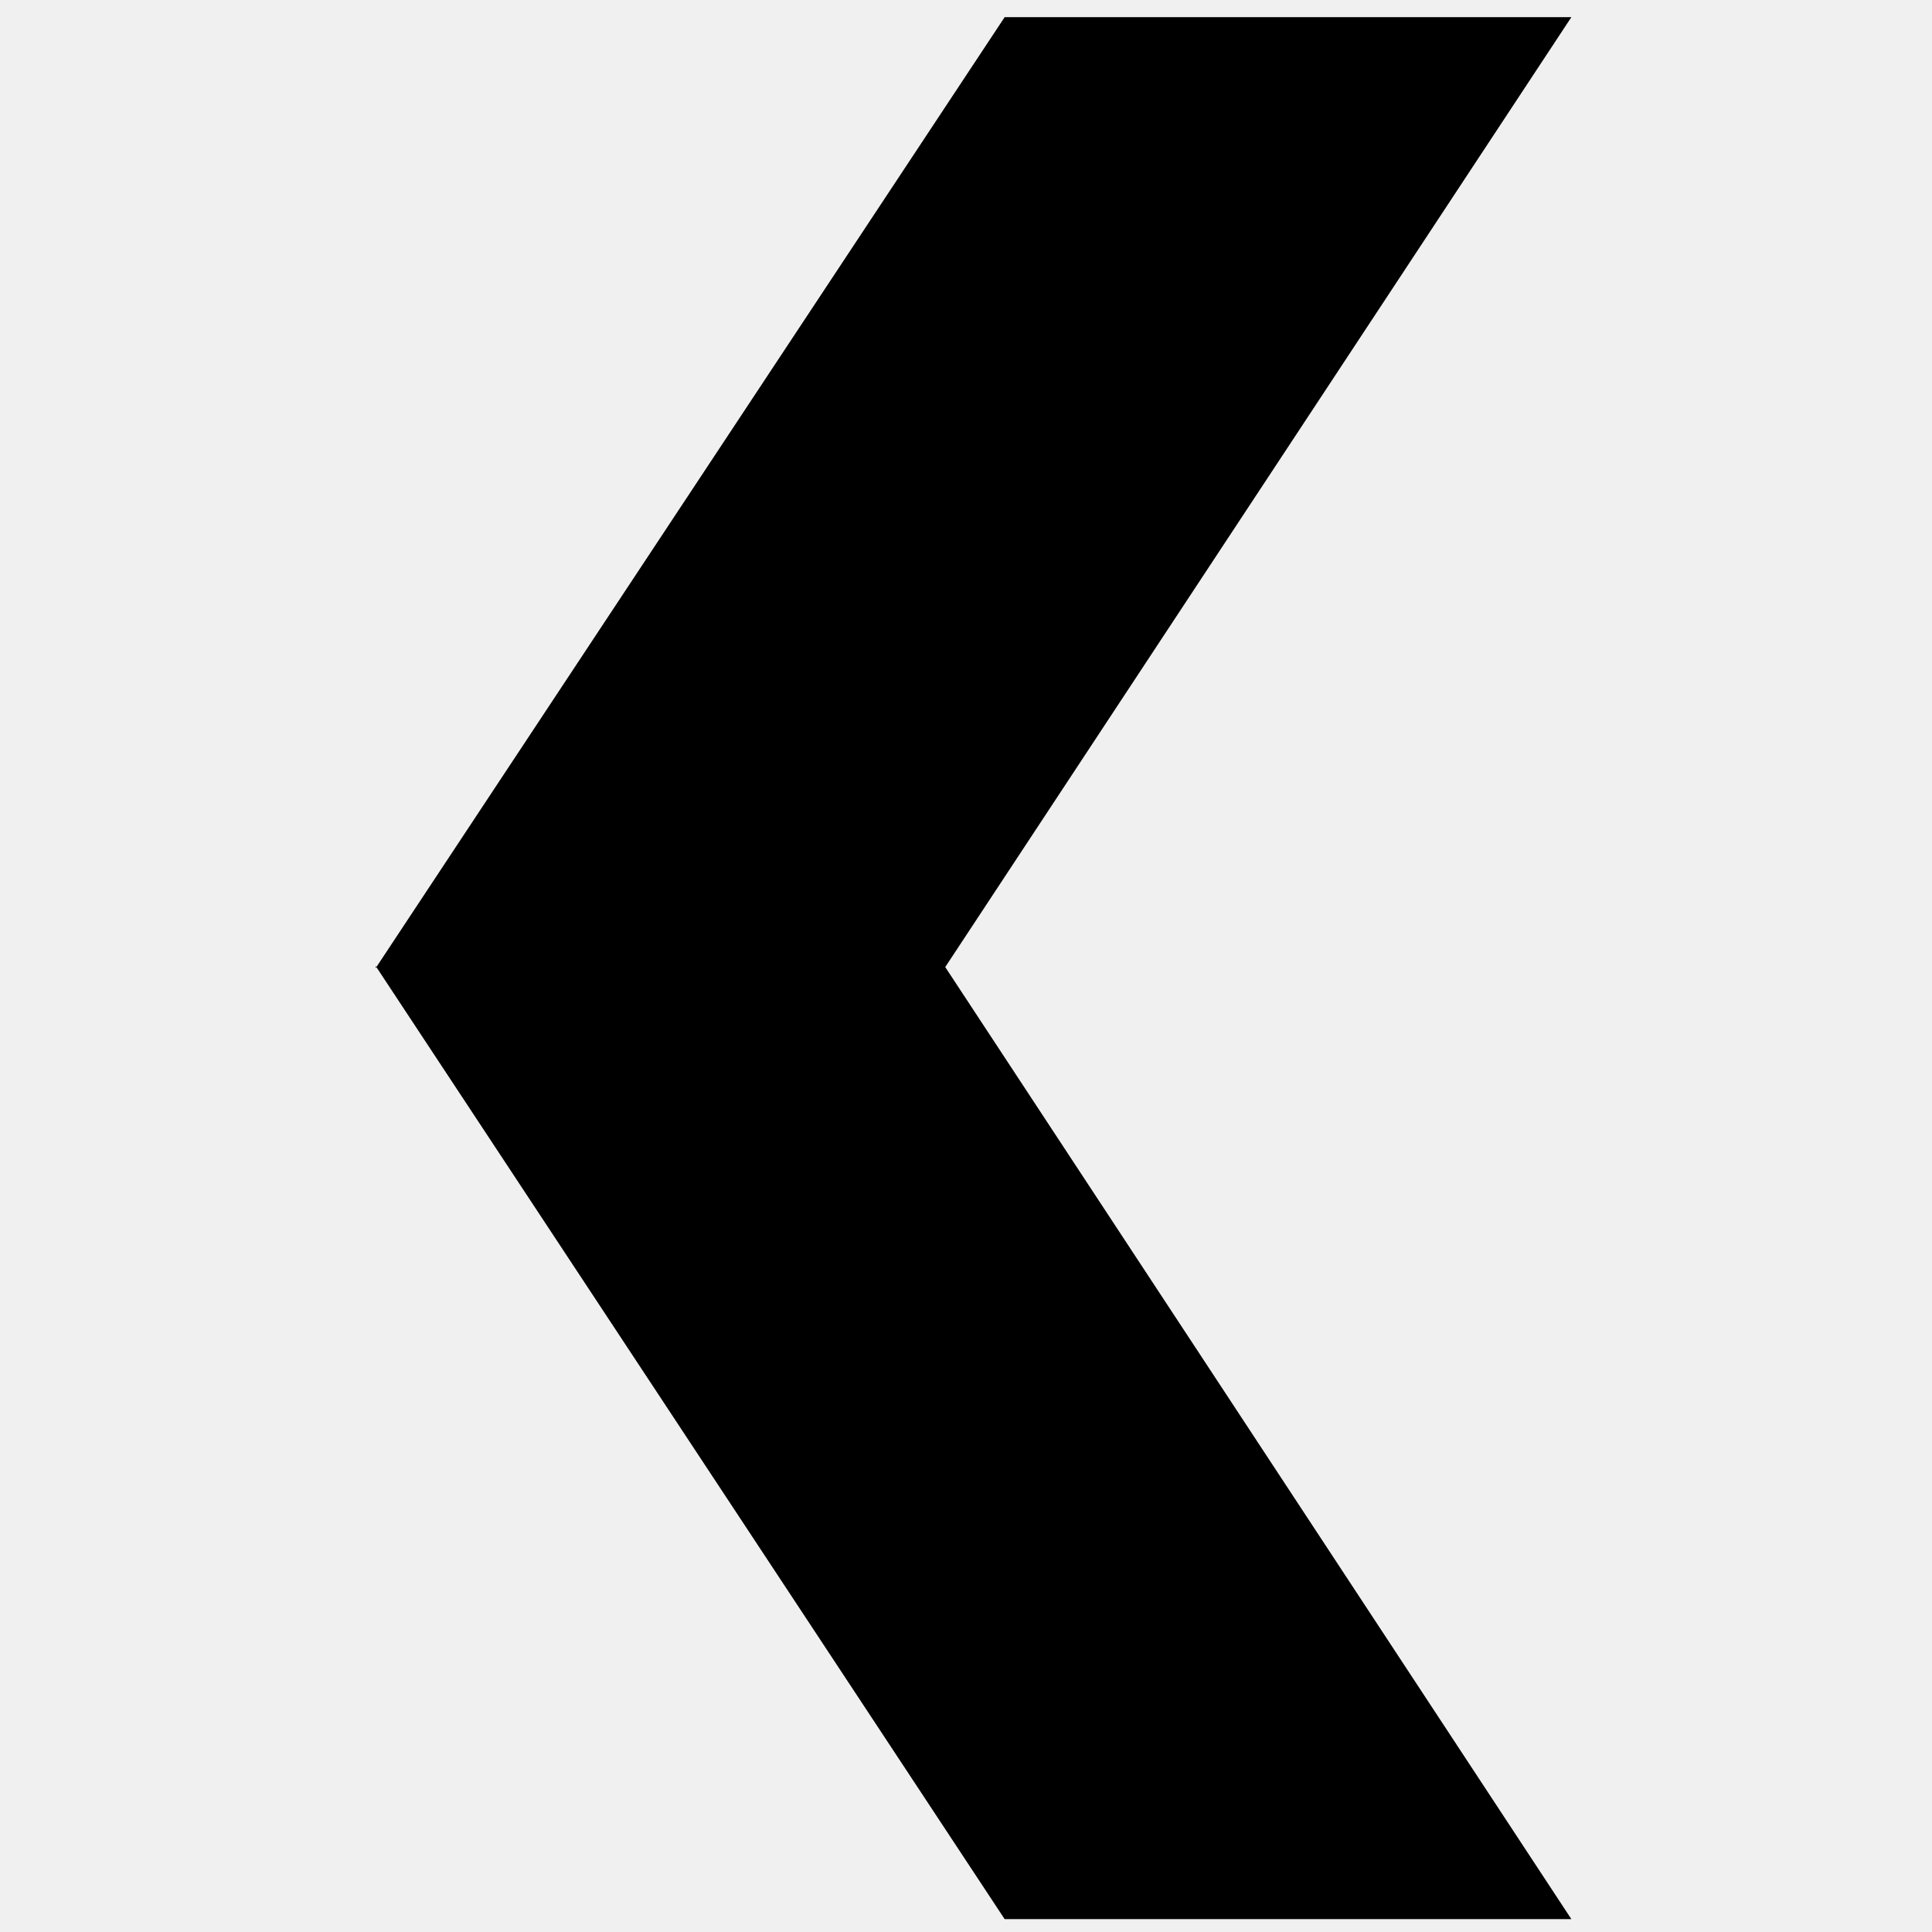
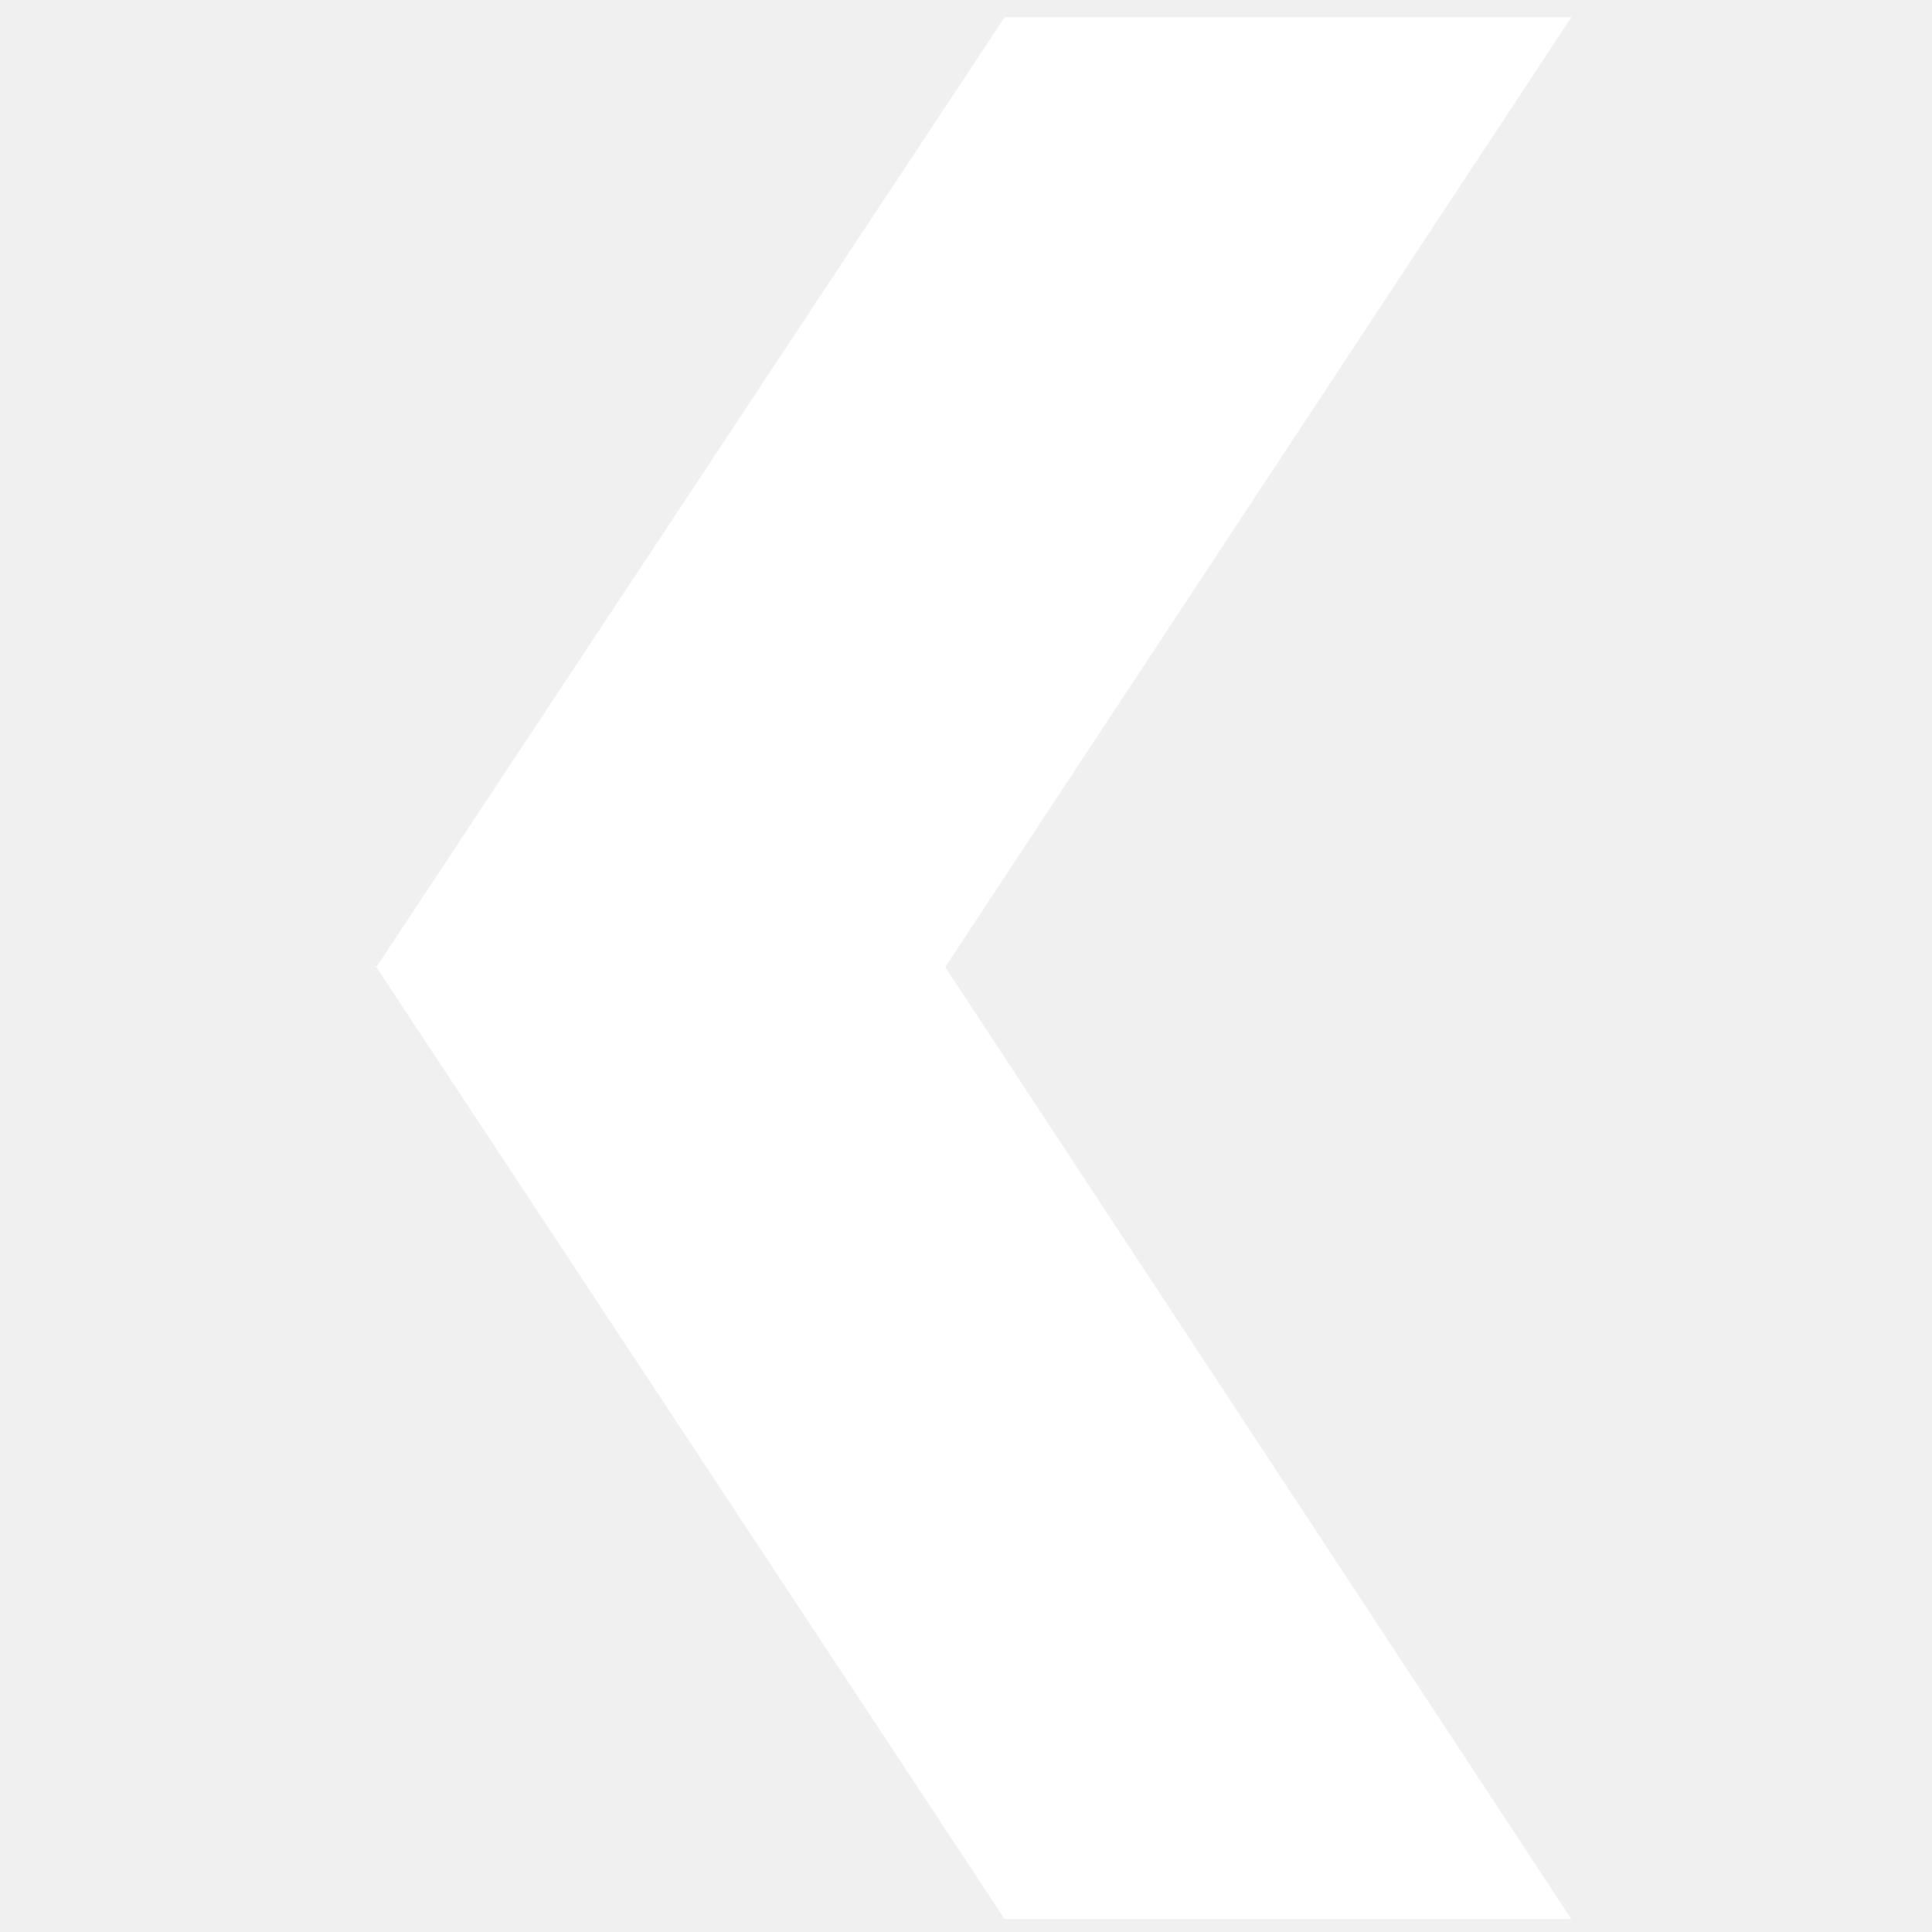
- <svg xmlns="http://www.w3.org/2000/svg" version="1.1" x="0px" y="0px" viewBox="0 0 90 90" style="enable-background:new 0 0 90 90;" xml:space="preserve">
+ <svg xmlns="http://www.w3.org/2000/svg" version="1.1" fill="#FFFFFF" x="0px" y="0px" viewBox="0 0 90 90" style="enable-background:new 0 0 90 90;" xml:space="preserve">
  <polyline points="44,45.1 73.2,0.8 46.8,0.8 17.5,45.1 17.5,45 46.8,89.4 73.2,89.4 44,45 " />
</svg>
